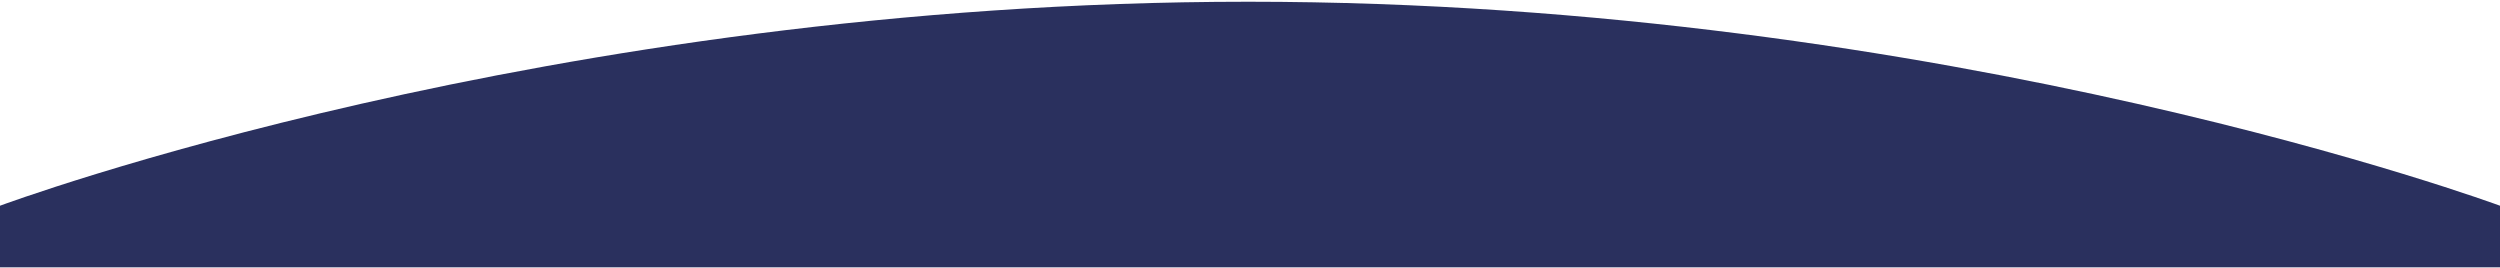
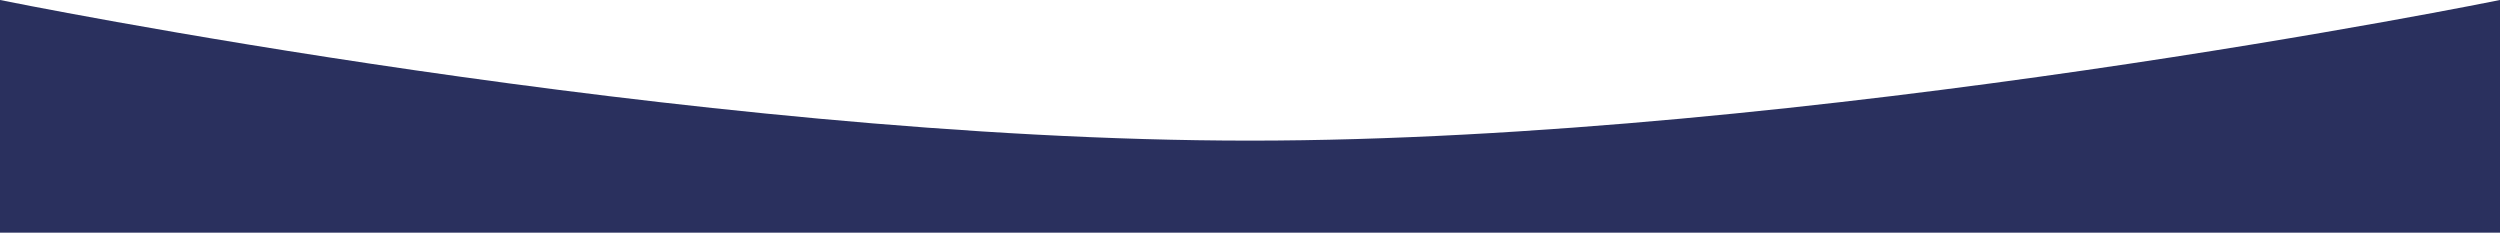
- <svg xmlns="http://www.w3.org/2000/svg" width="1440" height="154" viewBox="0 0 1440 154" fill="none">
-   <mask id="mask0_2918_7950" style="mask-type:alpha" maskUnits="userSpaceOnUse" x="0" y="0" width="1440" height="154">
-     <rect width="1440" height="154" fill="#D9D9D9" />
+ <svg xmlns="http://www.w3.org/2000/svg" width="1440" height="134" viewBox="0 0 1440 134" fill="none">
+   <mask id="mask0_3148_8574" style="mask-type:alpha" maskUnits="userSpaceOnUse" x="0" y="0" width="1440" height="134">
+     <rect width="1440" height="134" fill="#D9D9D9" />
  </mask>
-   <g mask="url(#mask0_2918_7950)">
-     <path d="M0 118.5C0 118.5 315.5 1 719 1C1122.5 1 1440 118.5 1440 118.5V1216.5H0V118.5Z" fill="#2A305E" />
+   <g mask="url(#mask0_3148_8574)">
+     <path d="M0 0C0 0 398 81 720 81C1042 81 1440 0 1440 0V1046H0V0Z" fill="#2A305E" />
  </g>
</svg>
